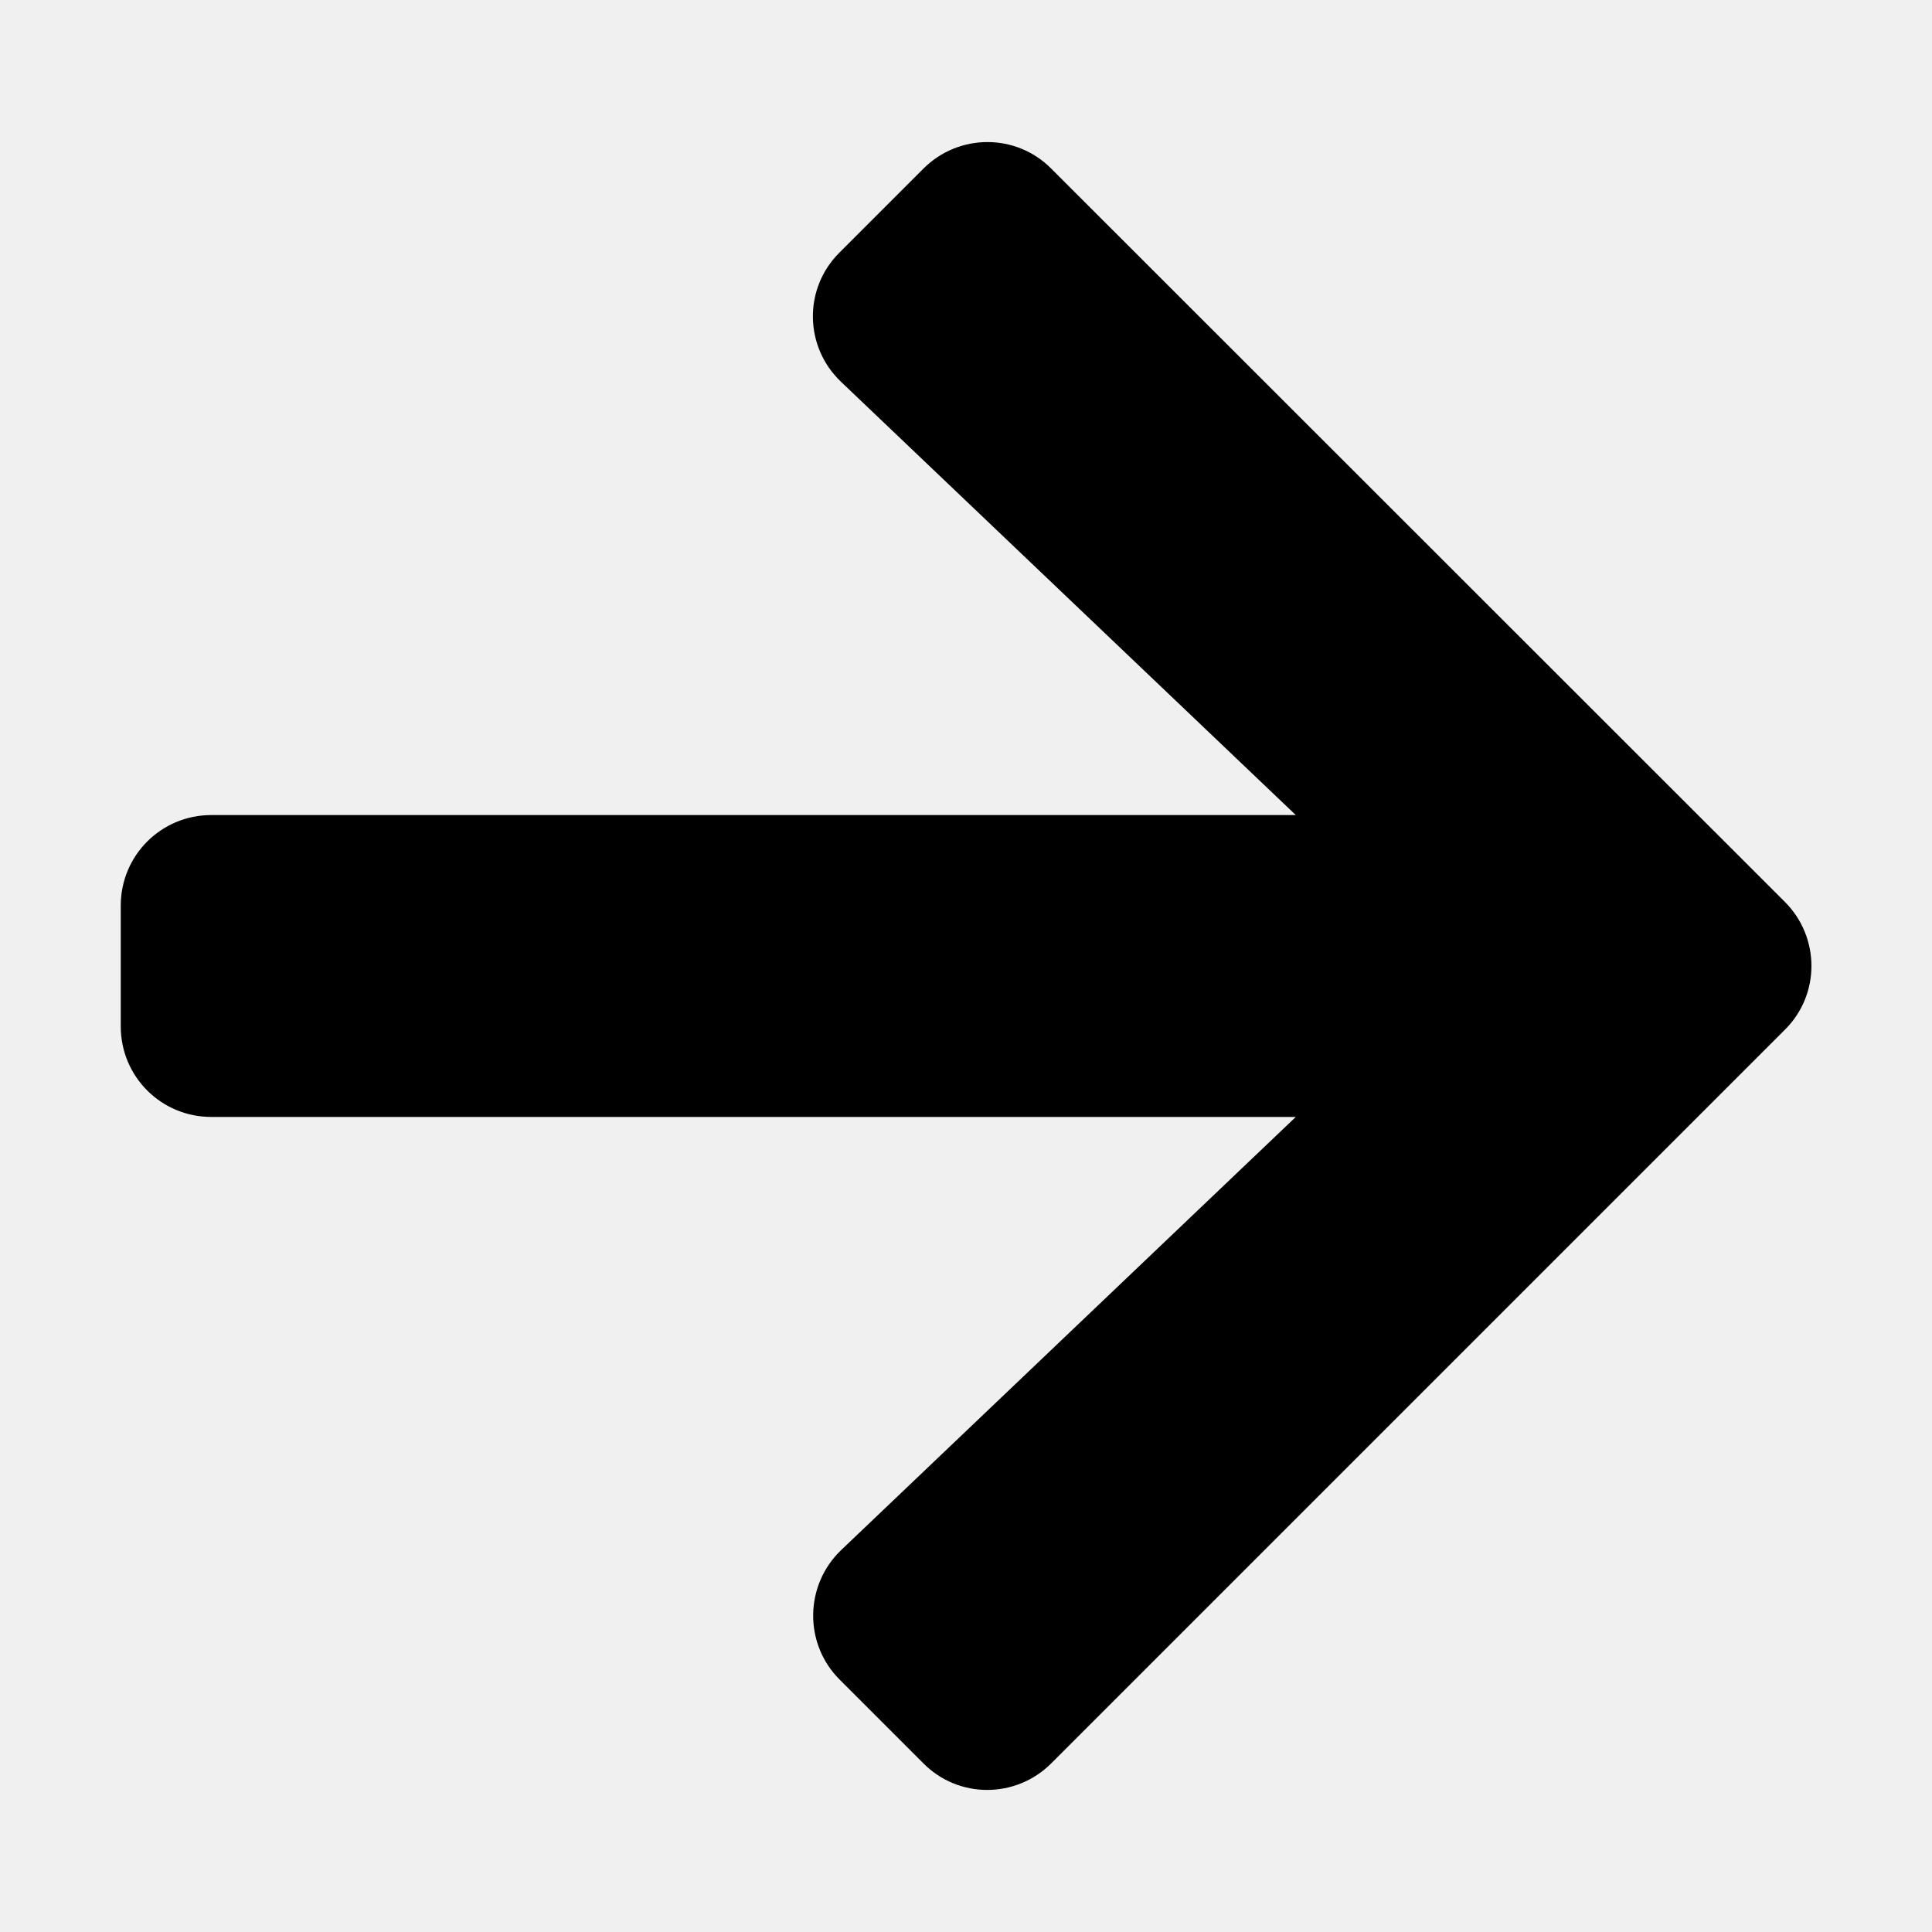
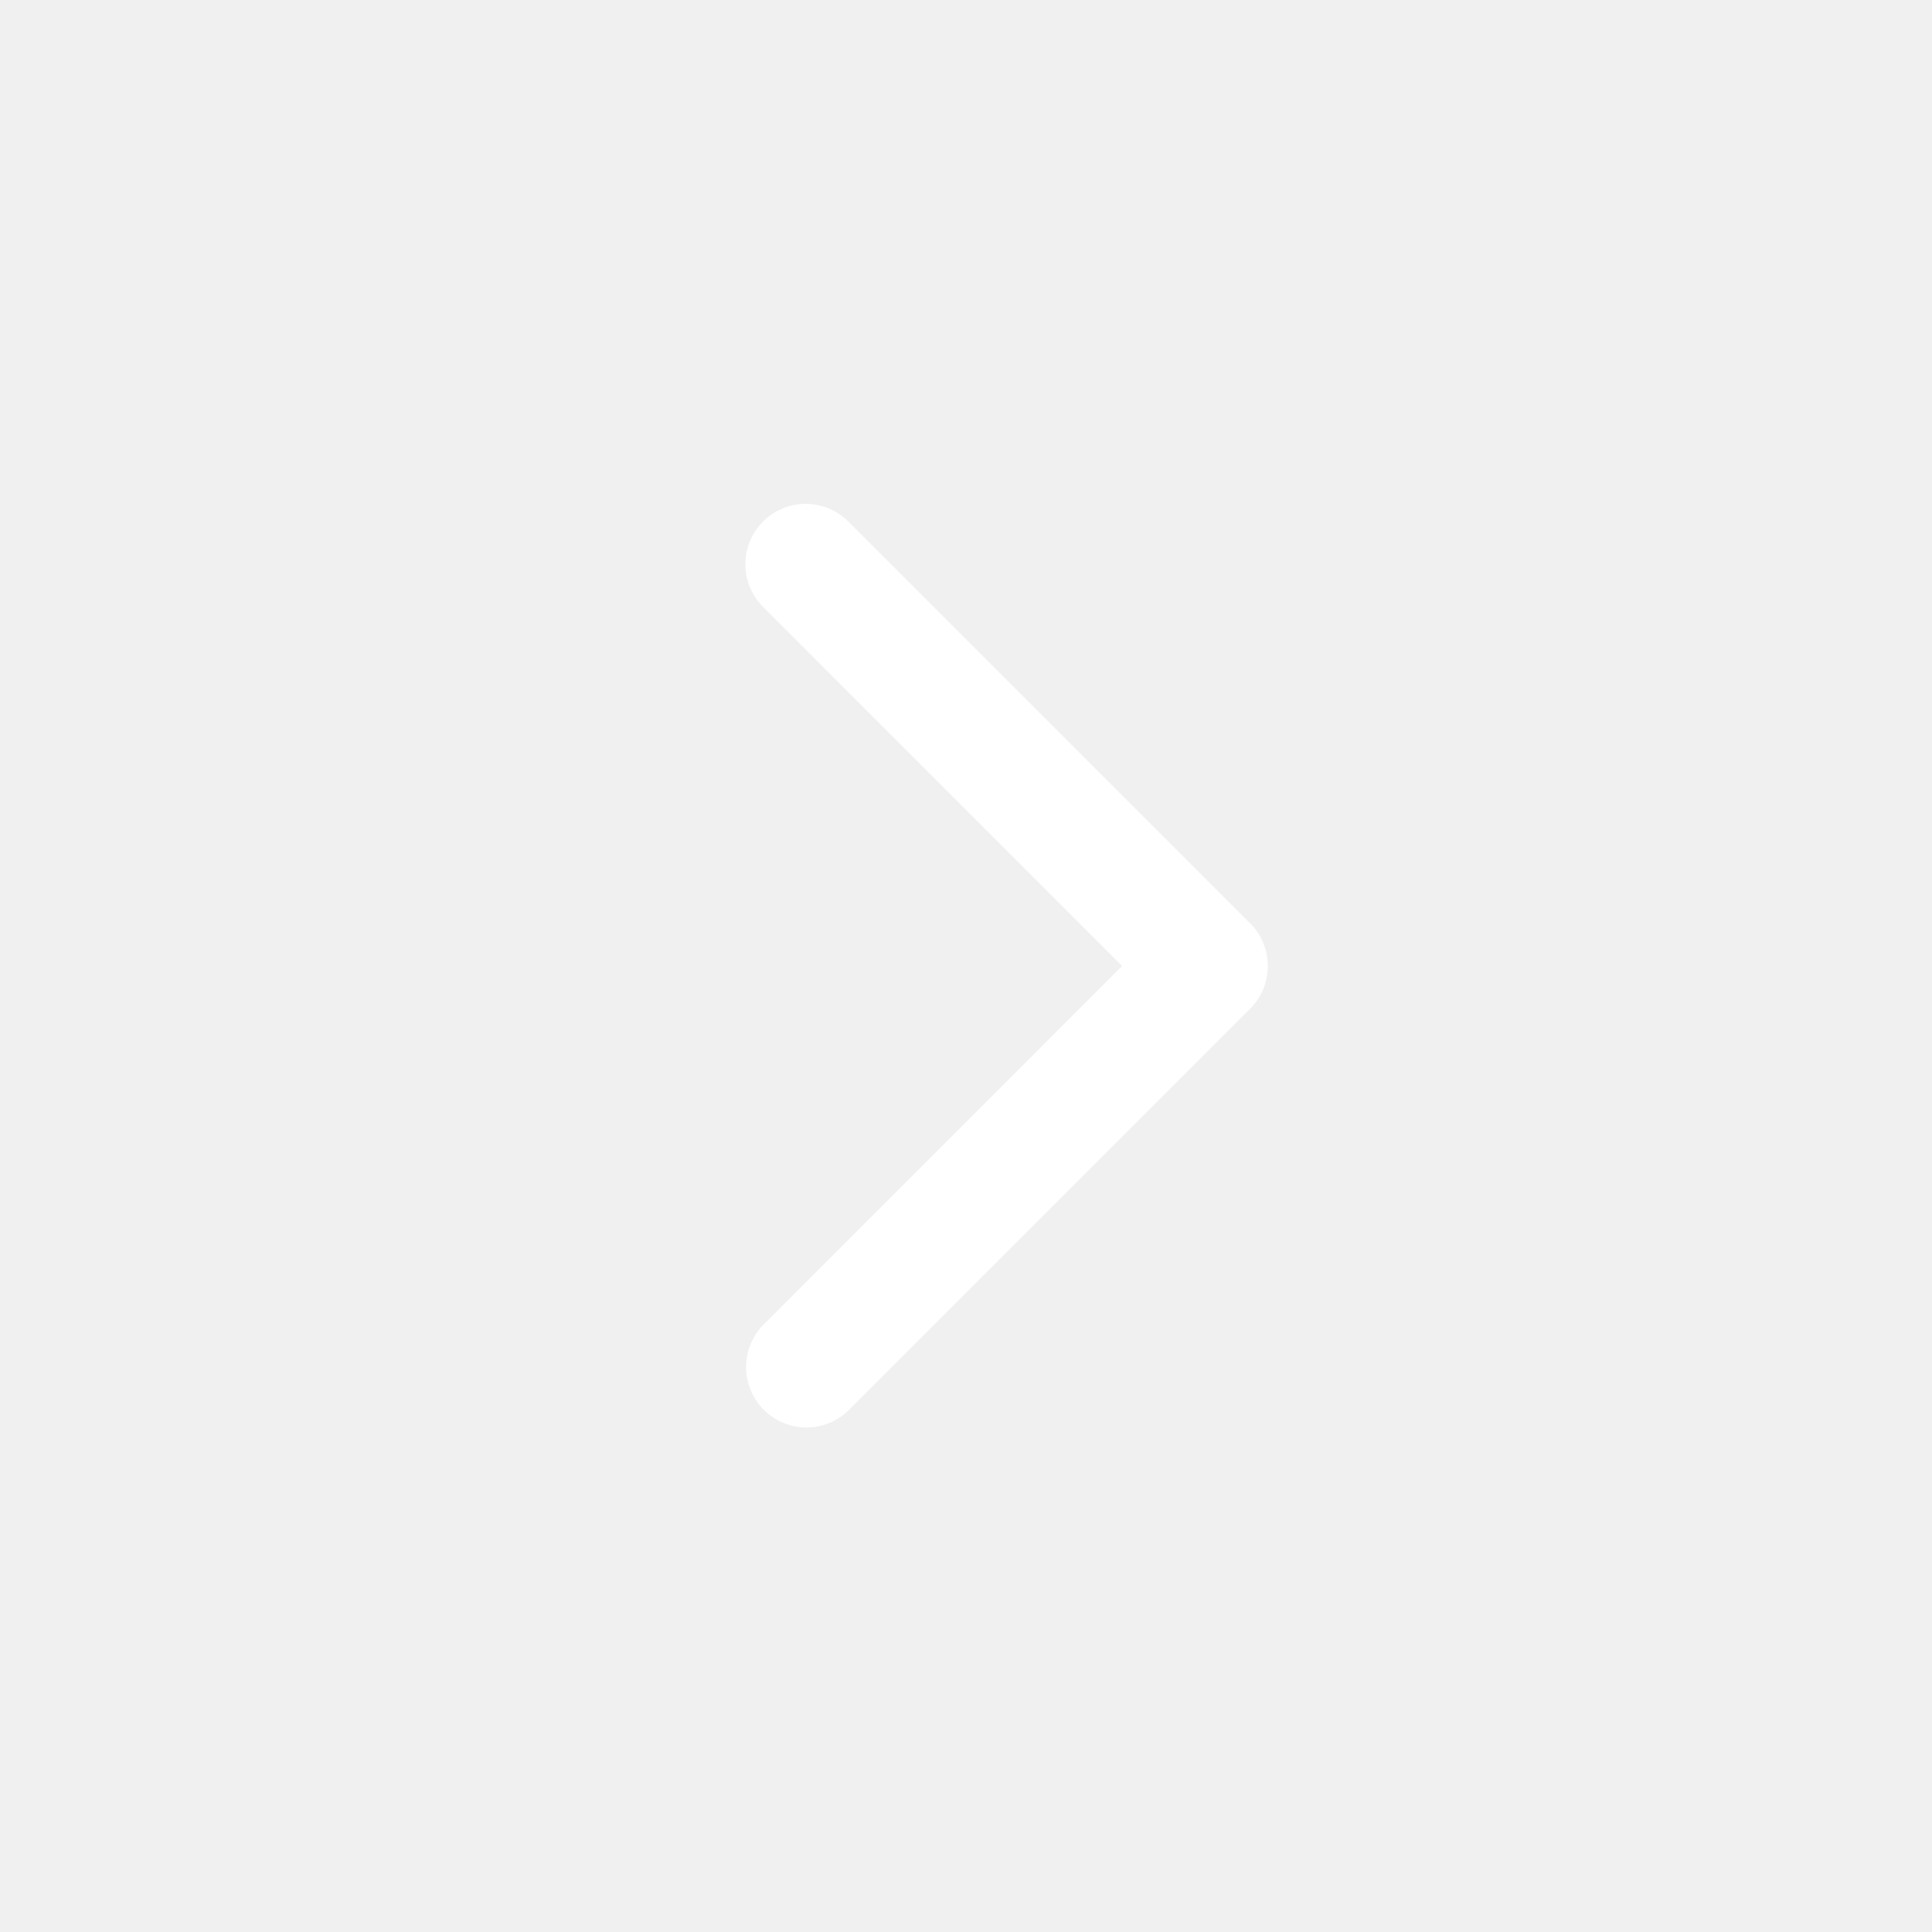
- <svg xmlns="http://www.w3.org/2000/svg" width="512px" height="512px" viewBox="-32 0 512 512">
-   <path d="M190.5 66.9l22.2-22.2c9.4-9.4 24.6-9.4 33.9 0L441 239c9.4 9.4 9.4 24.6 0 33.9L246.6 467.3c-9.4 9.4-24.6 9.4-33.9 0l-22.2-22.2c-9.5-9.5-9.3-25 .4-34.3L311.4 296H24c-13.3 0-24-10.7-24-24v-32c0-13.3 10.7-24 24-24h287.4L190.9 101.2c-9.8-9.3-10-24.8-.4-34.3z" />
+ <svg xmlns="http://www.w3.org/2000/svg" version="1.1" id="_24x24_On_Light_Arrow-Right" x="0px" y="0px" width="24px" height="24px" viewBox="0 0 24 24" enable-background="new 0 0 24 24" xml:space="preserve">
+   <rect id="view-box" fill="none" width="24" height="24" />
+   <path id="Shape" fill="#FFFFFF" d="M9.47,16.47c-0.283,0.304-0.266,0.778,0.037,1.061c0.288,0.269,0.735,0.269,1.022,0l5-5  c0.293-0.293,0.294-0.768,0.001-1.061c0,0,0,0-0.001,0l-5-5C10.232,6.182,9.757,6.19,9.47,6.488c-0.281,0.291-0.281,0.751,0,1.042  L13.939,12L9.47,16.47z" />
</svg>
